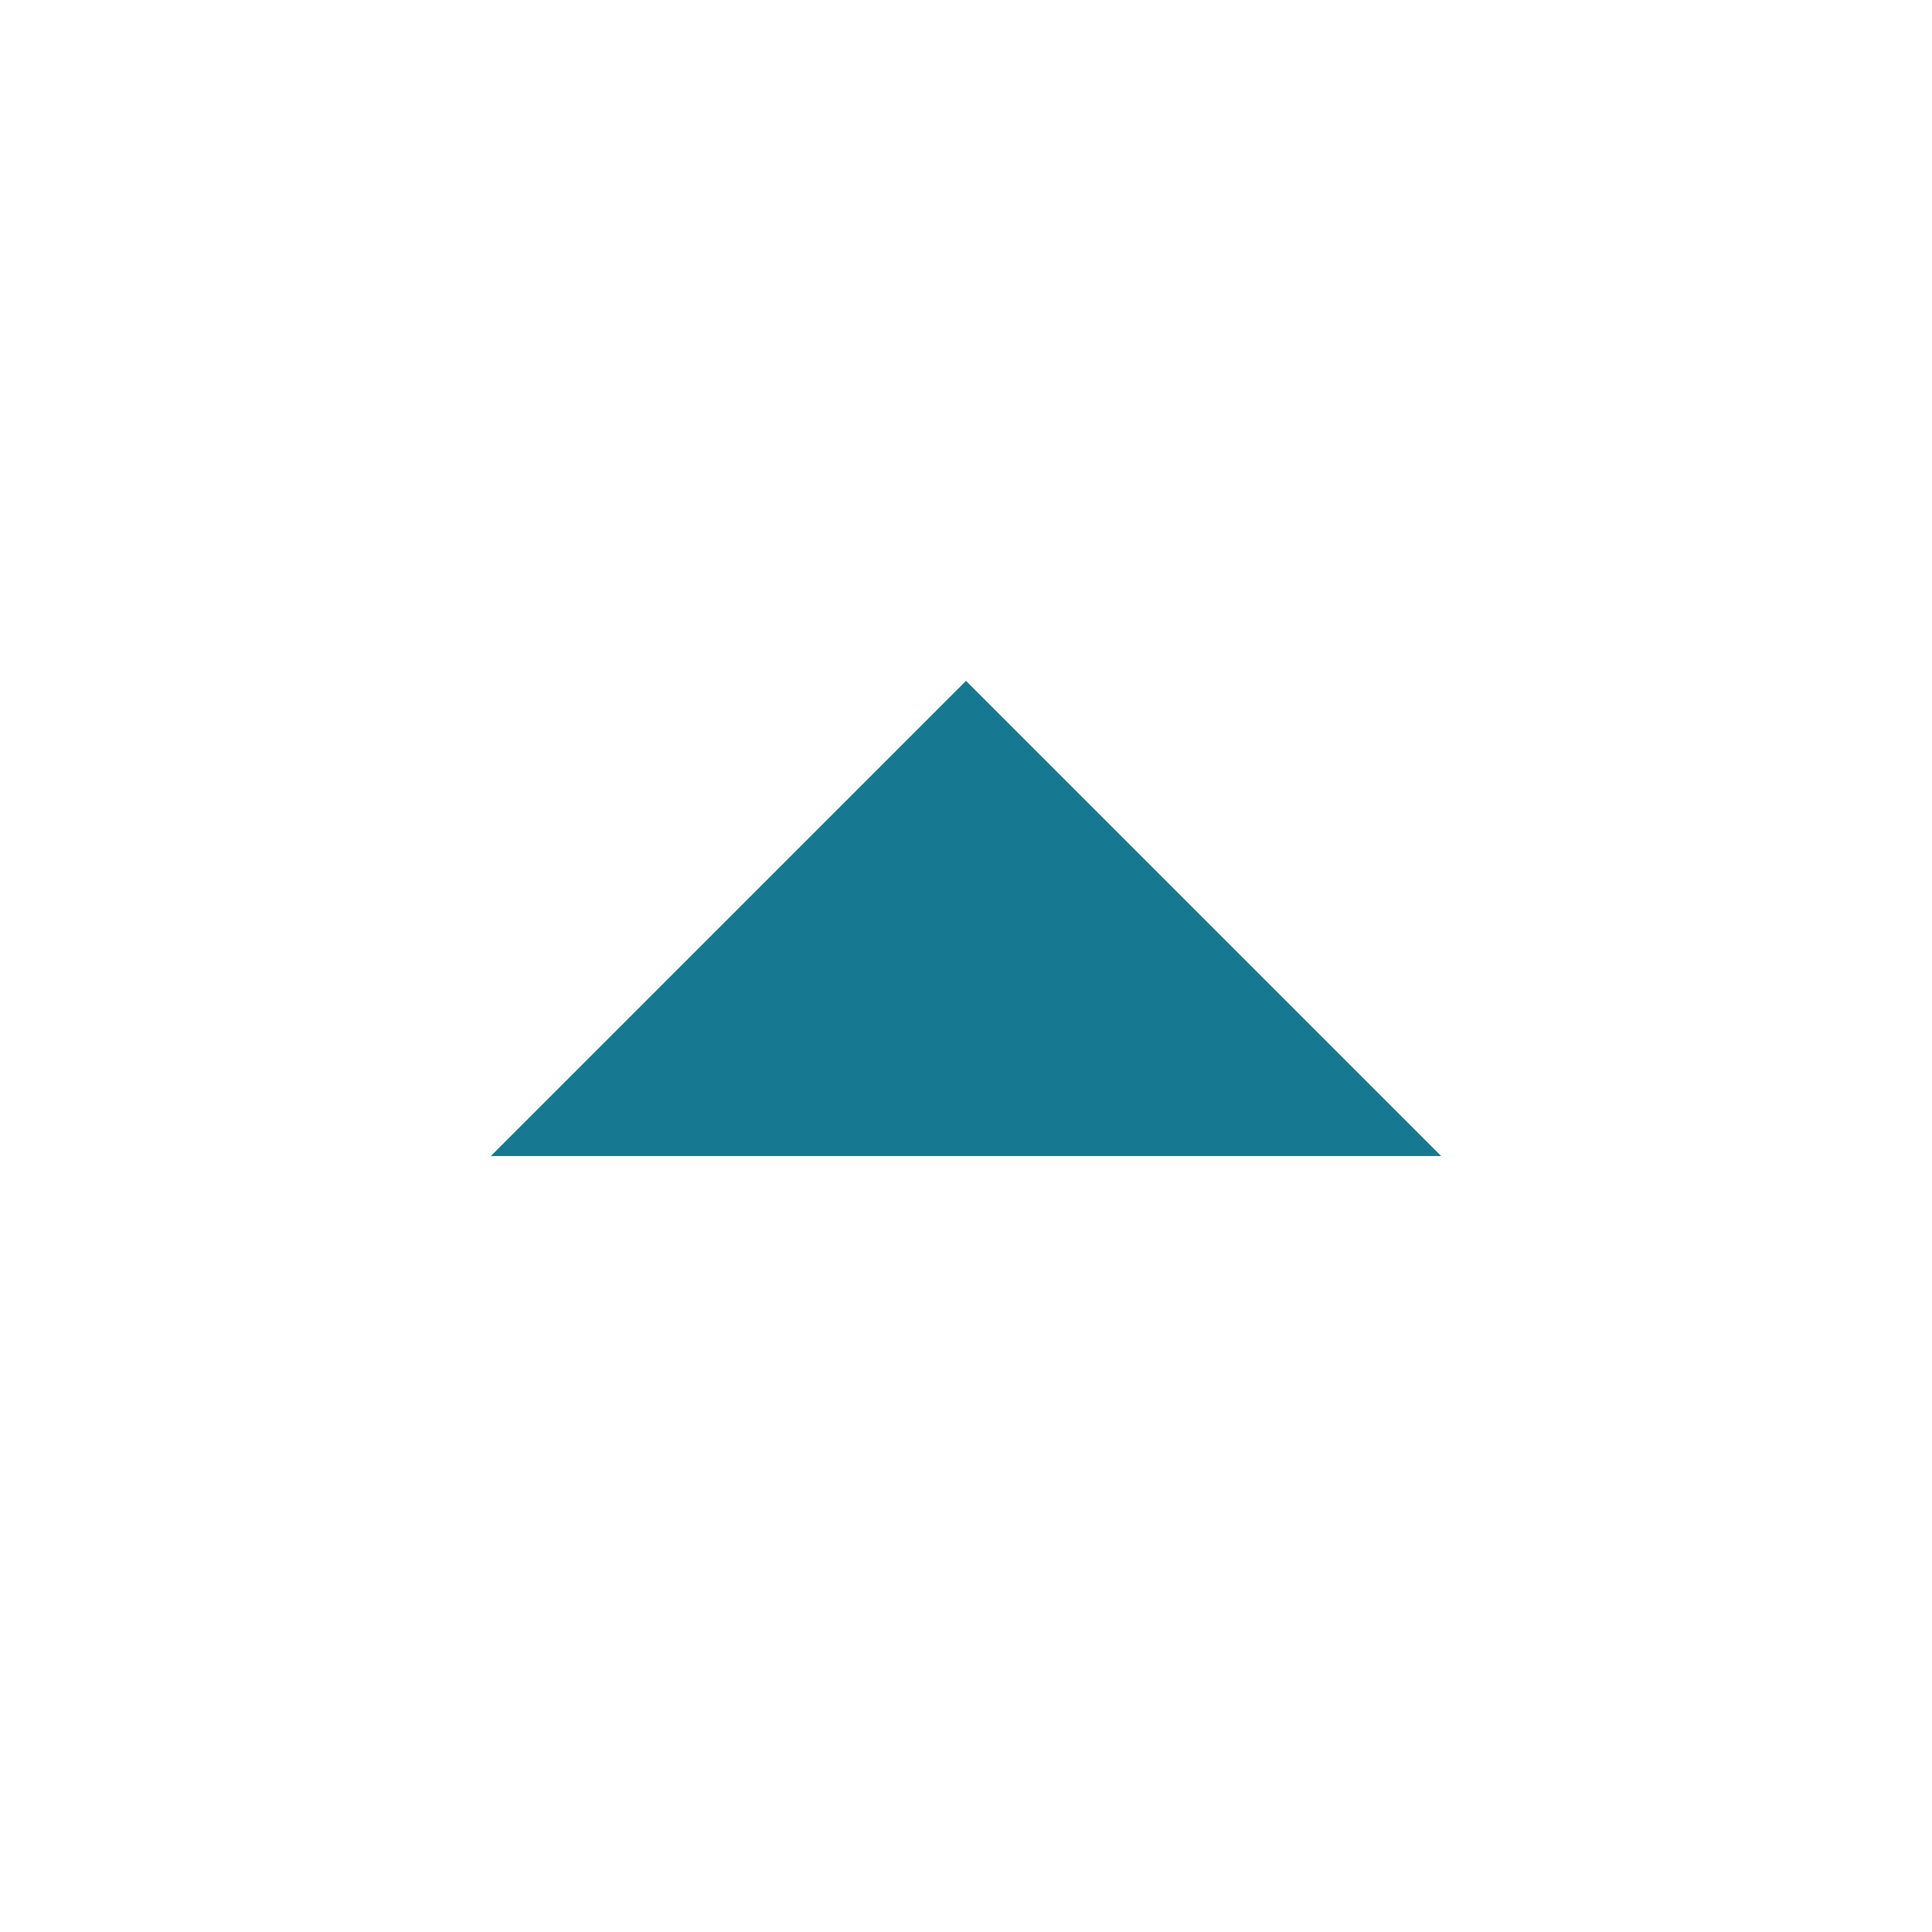
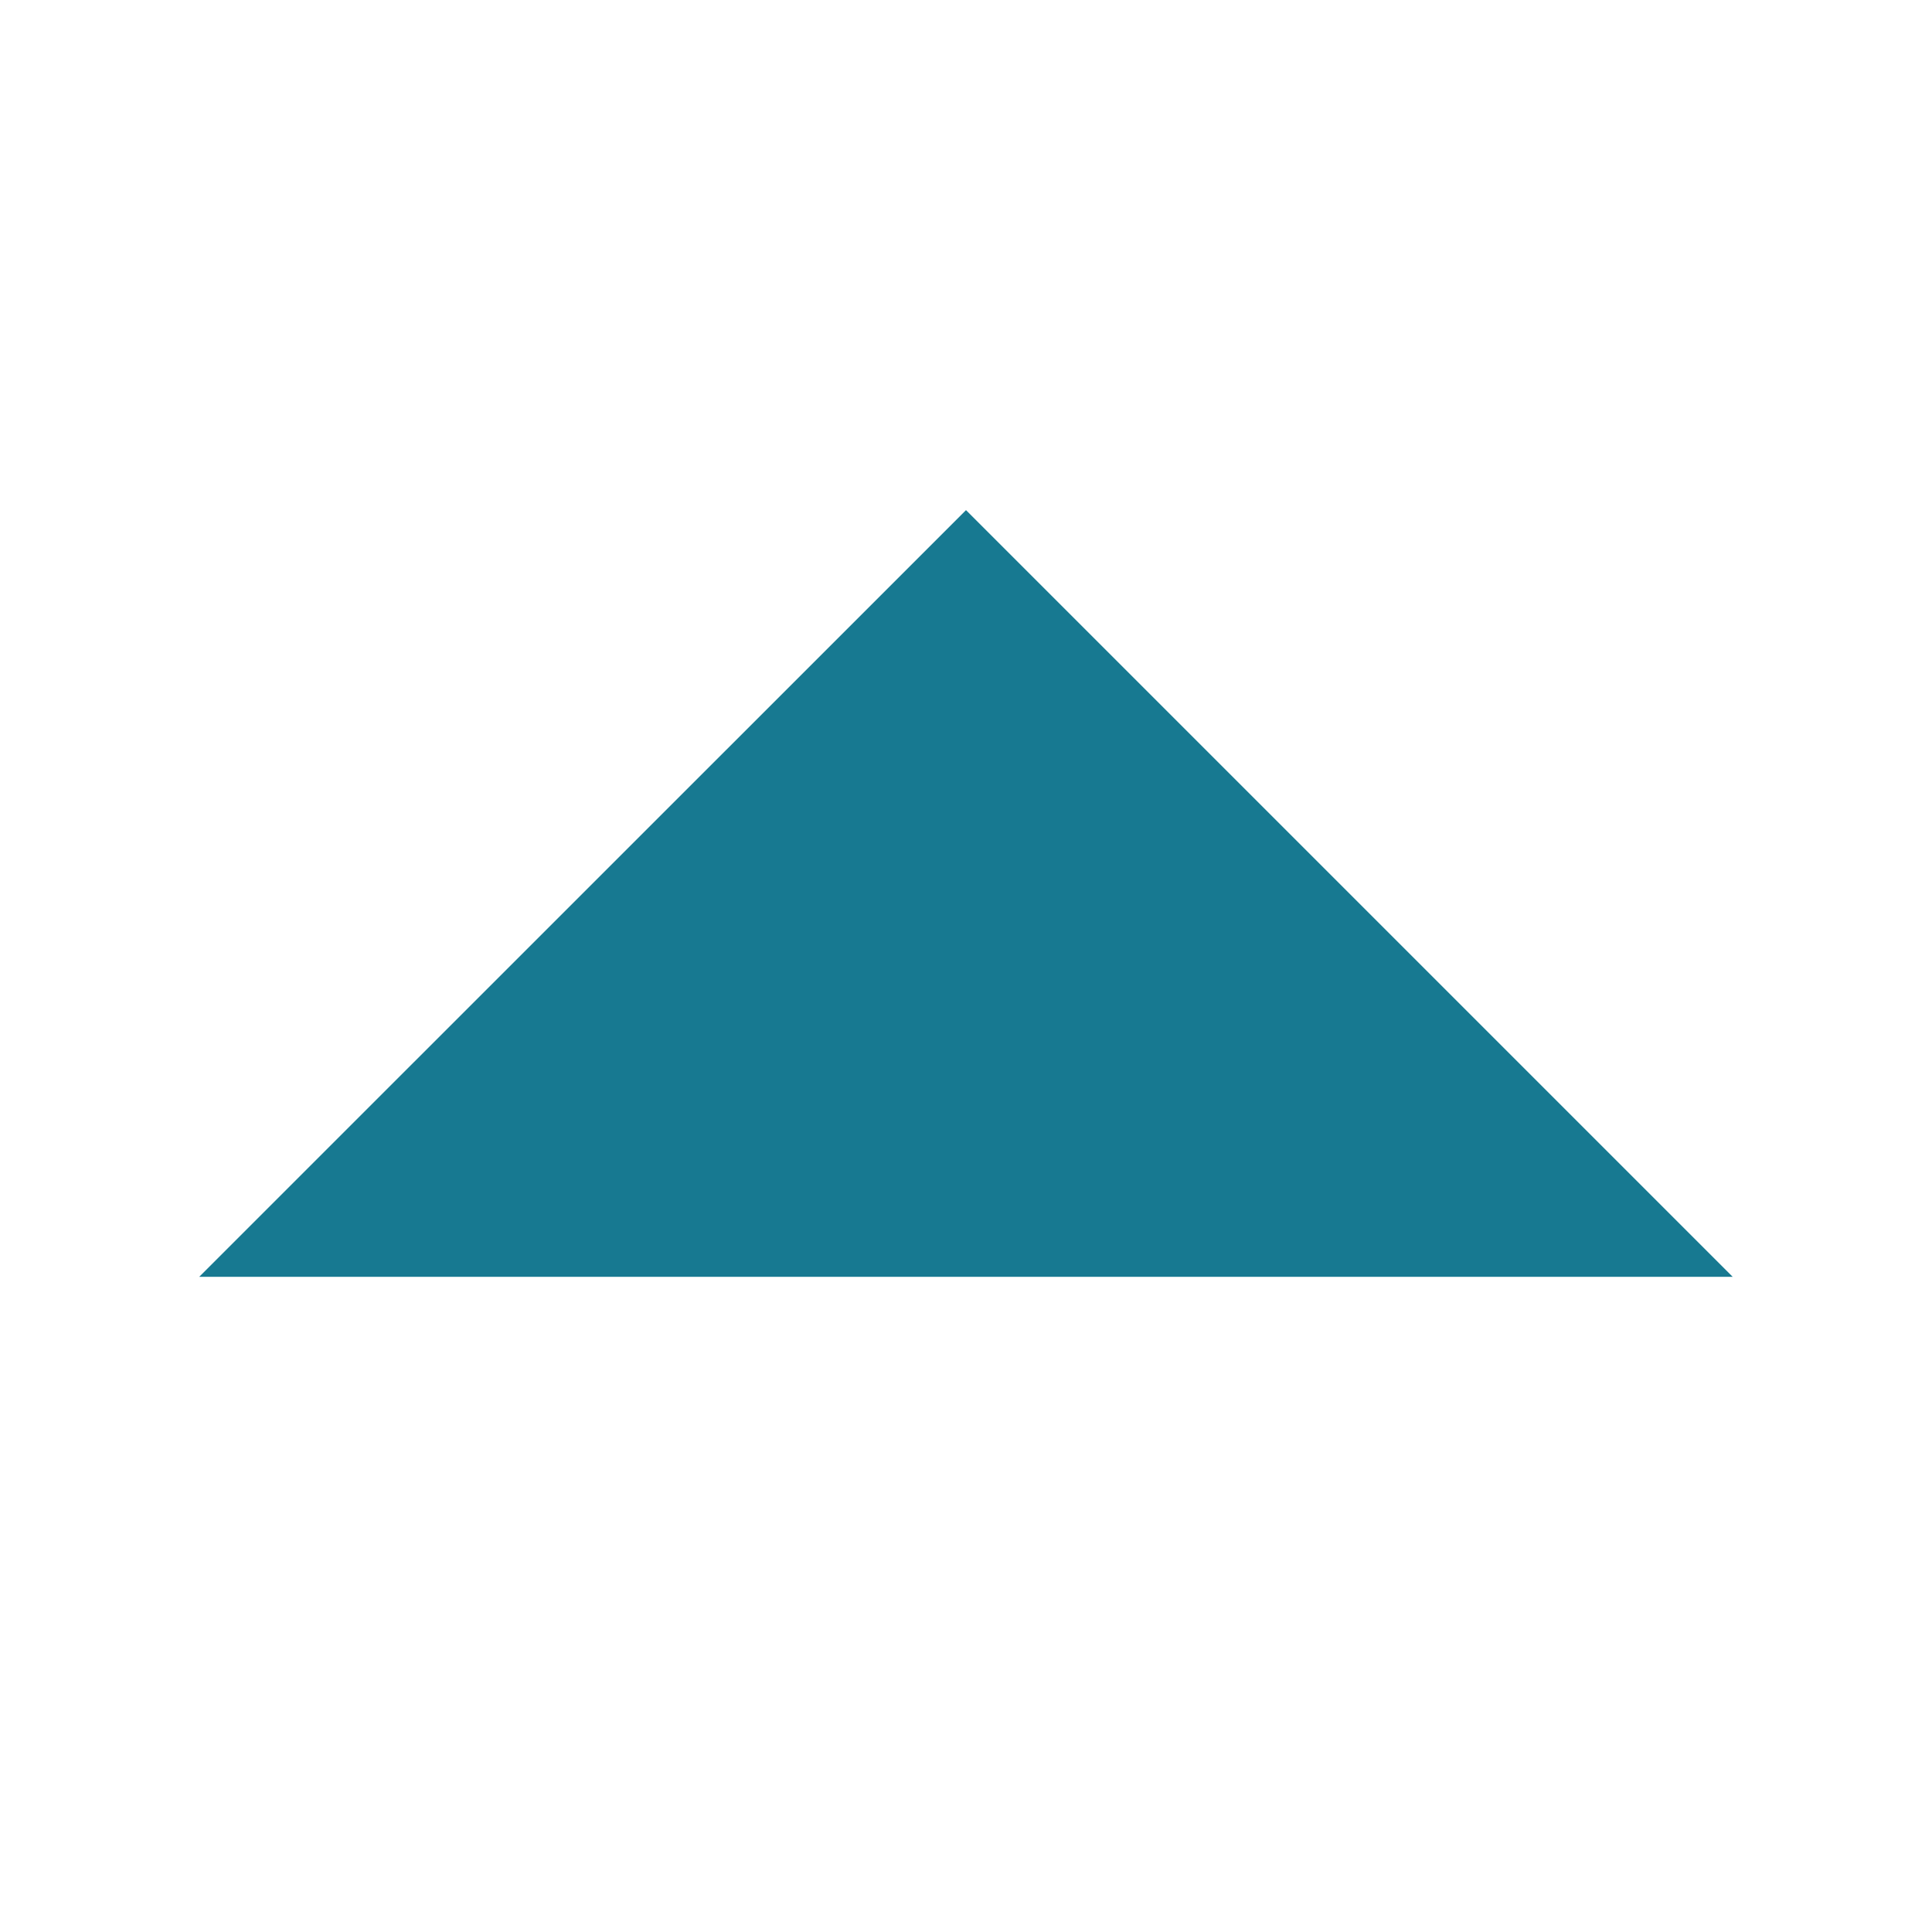
<svg xmlns="http://www.w3.org/2000/svg" width="24" height="24" viewBox="0 0 24 24">
  <g fill="none" fill-rule="evenodd">
    <path d="M0 24h24V0H0z" />
-     <path fill="#177991" fill-rule="nonzero" d="M6.097 14.361 12 8.458l5.903 5.903z" />
+     <path class="arrow-outline" fill="#177991" fill-rule="nonzero" d="M21.524 15.861 12 6.337l-1.06 1.06L5.036 13.3l-2.561 2.561z" />
+     <path class="arrow-center" fill="#177991" fill-rule="nonzero" d="M6.097 14.361 12 8.458l5.903 5.903z" />
  </g>
</svg>
